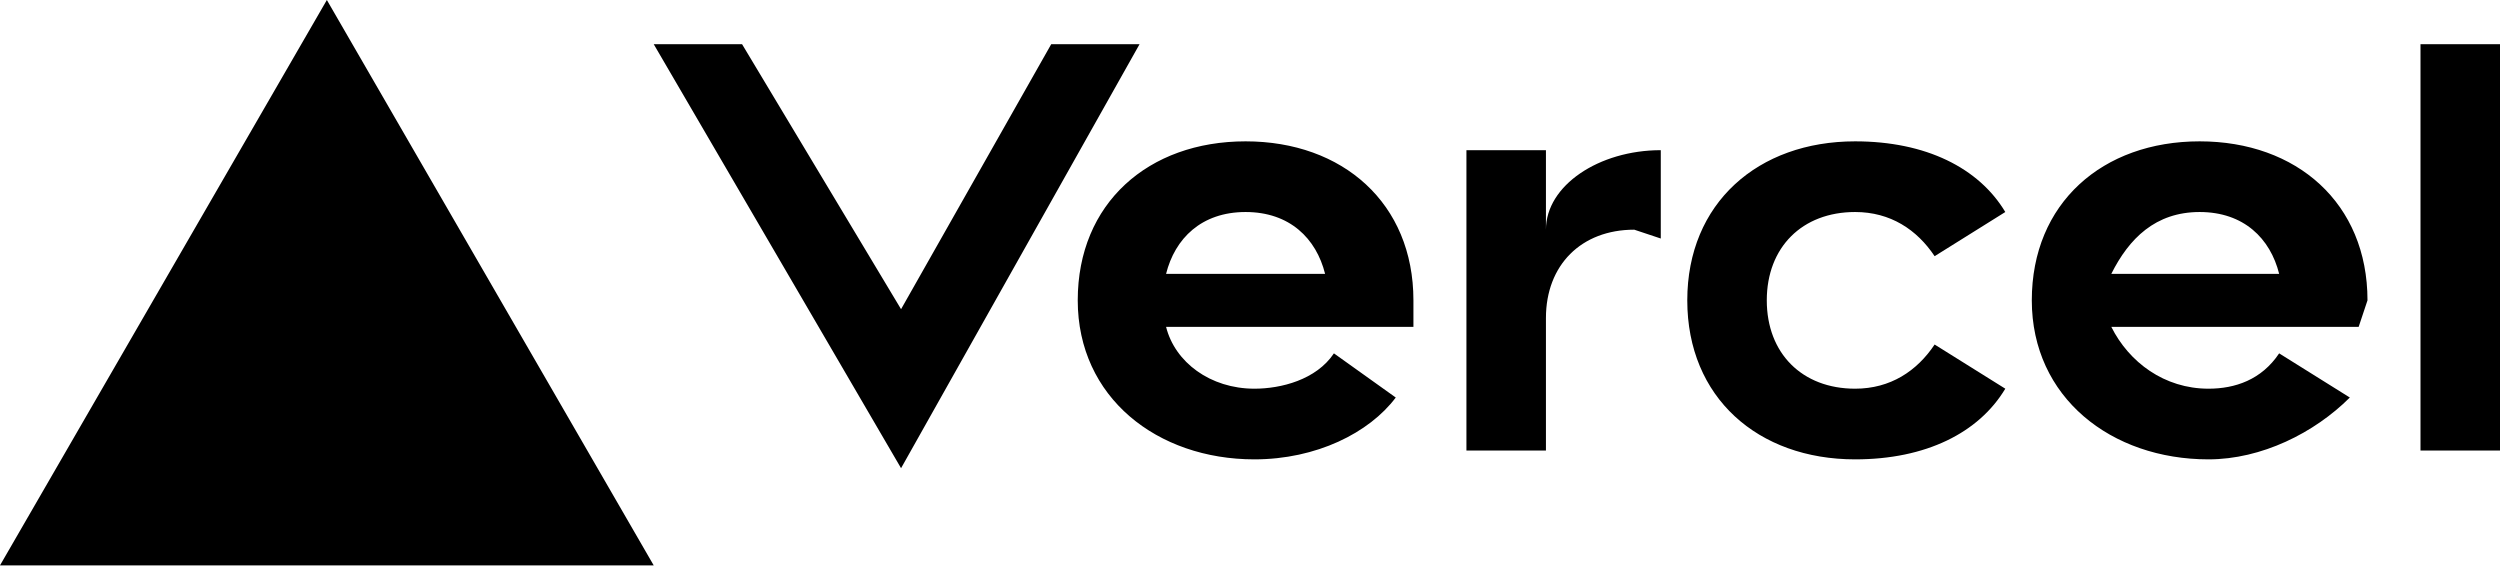
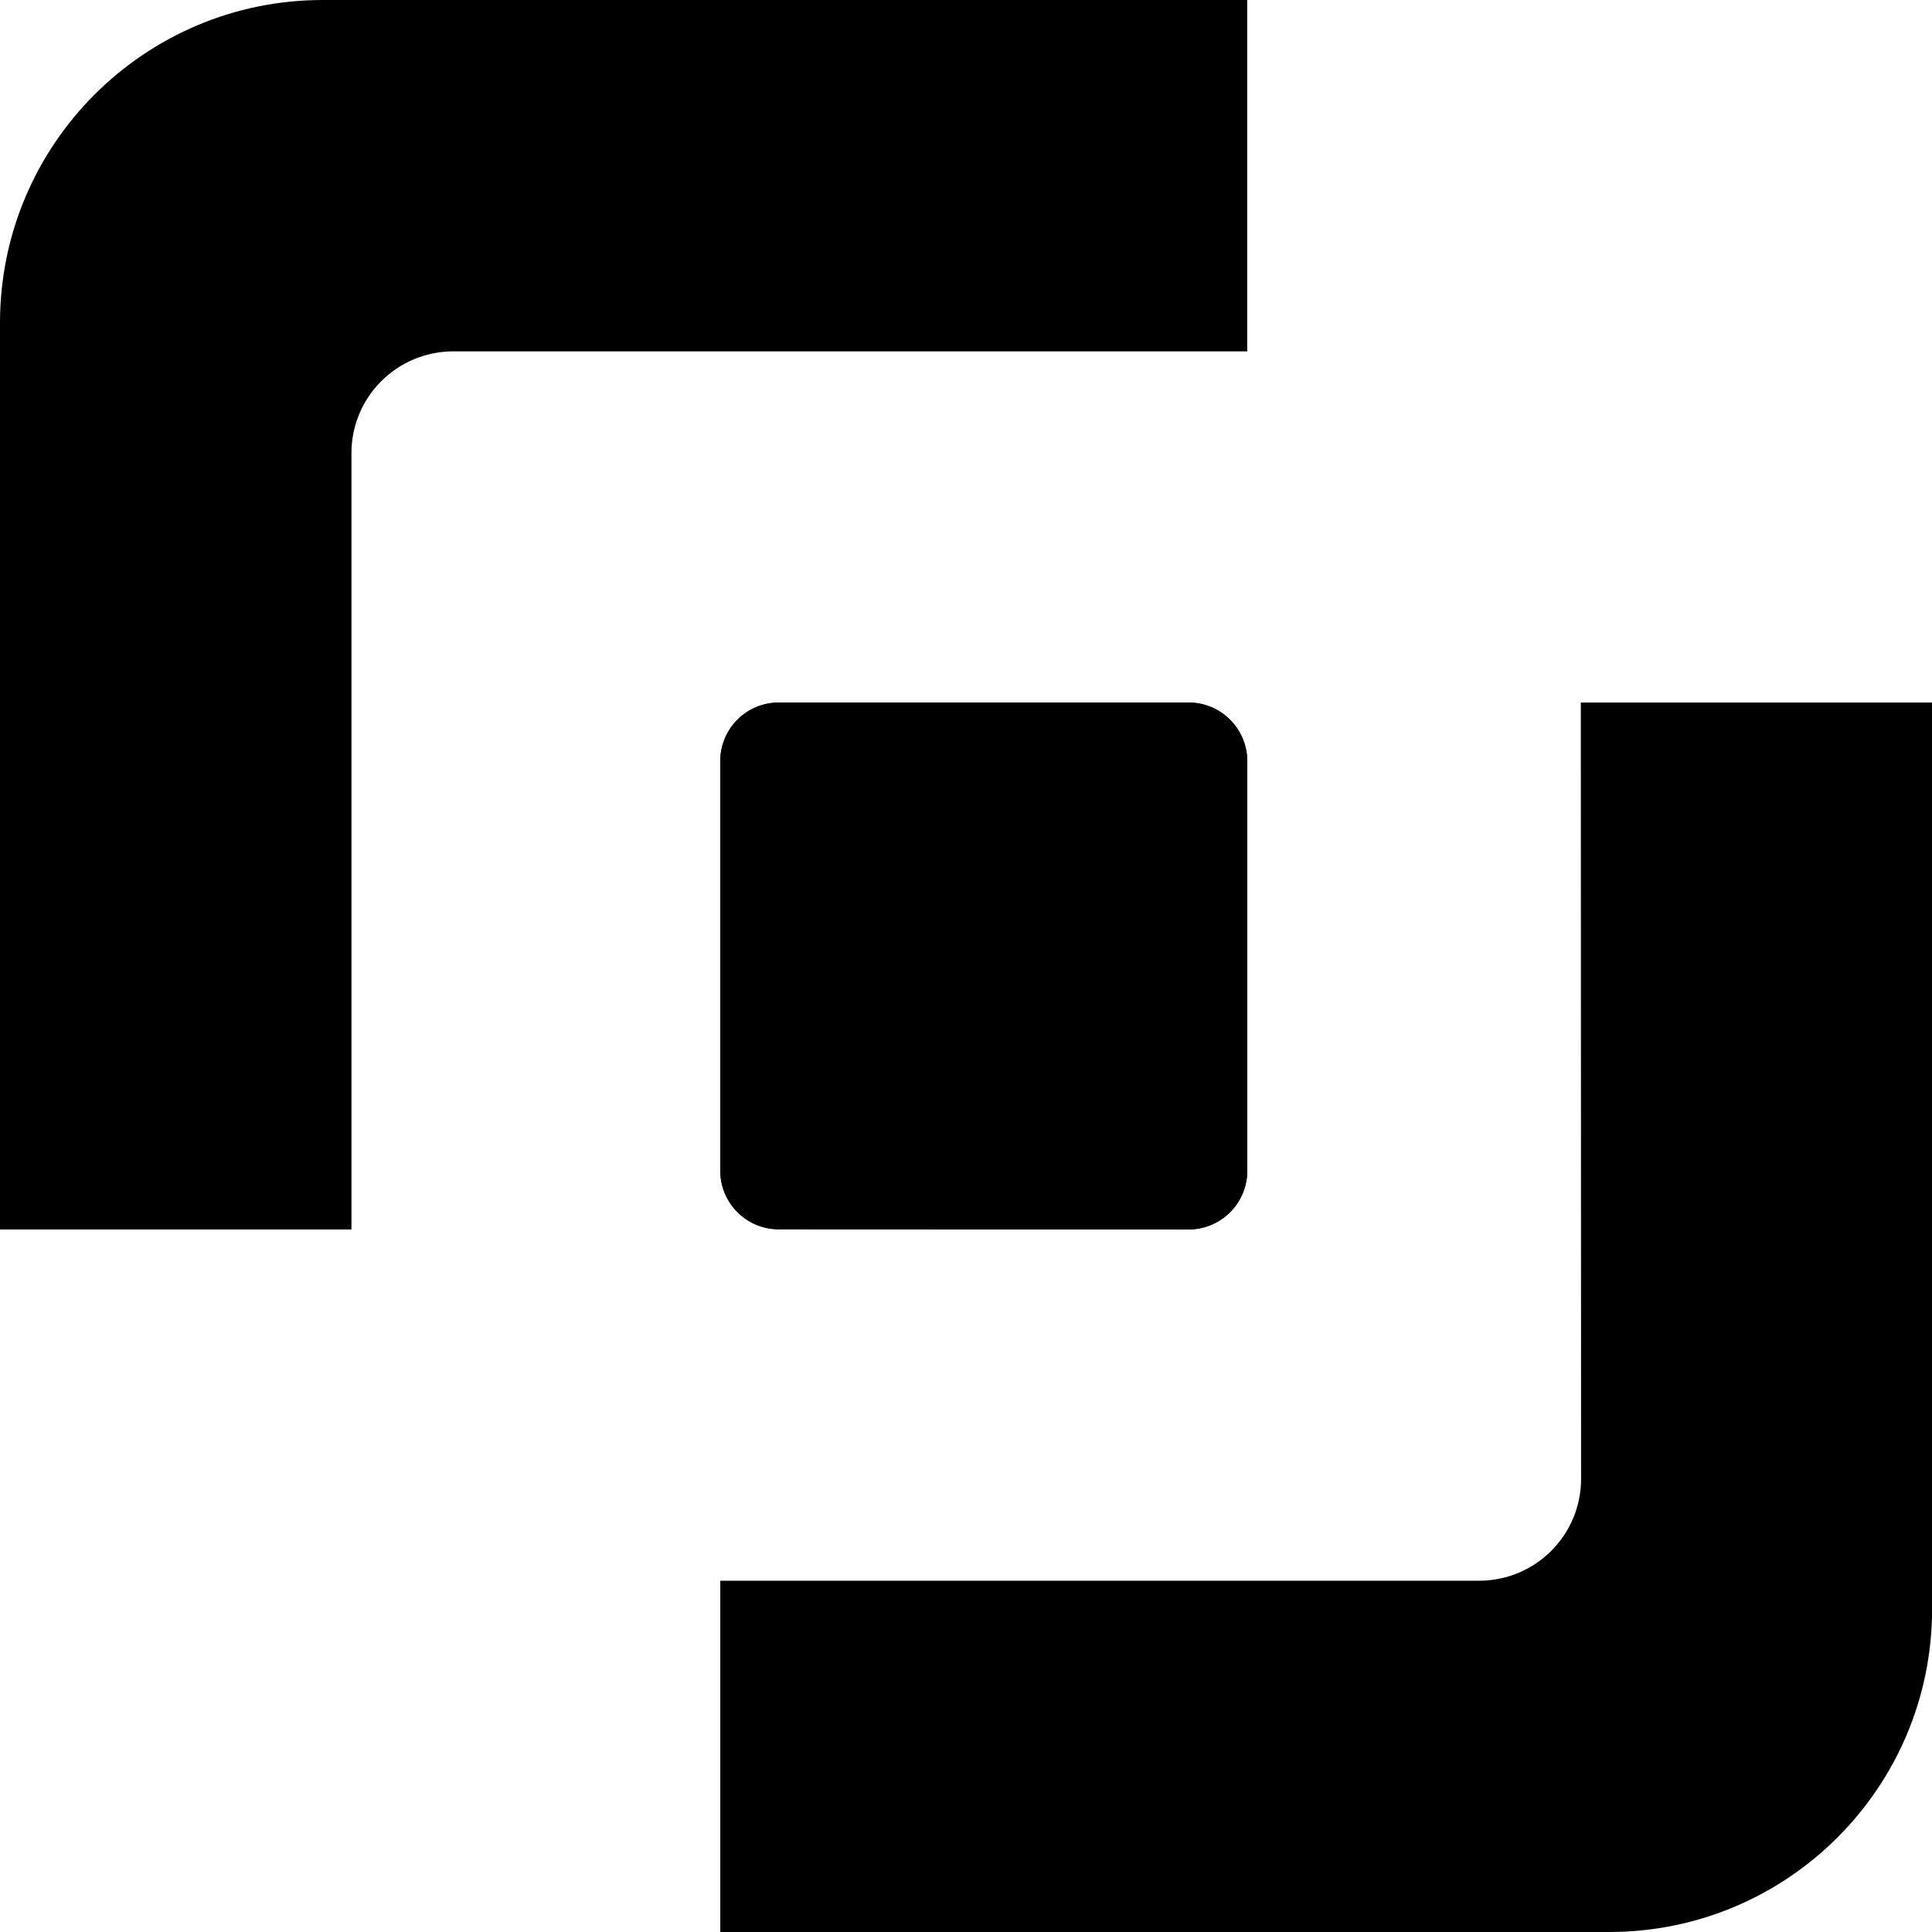
- <svg xmlns="http://www.w3.org/2000/svg" fill="none" viewBox="0 0 283 64">
-   <path fill="black" d="M141 16c-11 0-19 7-19 18s9 18 20 18c7 0 13-3 16-7l-7-5c-2 3-6 4-9 4-5 0-9-3-10-7h28v-3c0-11-8-18-19-18zm-9 15c1-4 4-7 9-7s8 3 9 7h-18zm117-15c-11 0-19 7-19 18s9 18 20 18c6 0 12-3 16-7l-8-5c-2 3-5 4-8 4-5 0-9-3-11-7h28l1-3c0-11-8-18-19-18zm-10 15c2-4 5-7 10-7s8 3 9 7h-19zm-39 3c0 6 4 10 10 10 4 0 7-2 9-5l8 5c-3 5-9 8-17 8-11 0-19-7-19-18s8-18 19-18c8 0 14 3 17 8l-8 5c-2-3-5-5-9-5-6 0-10 4-10 10zm83-29v46h-9V5h9zM37 0l37 64H0L37 0zm92 5-27 48L74 5h10l18 30 17-30h10zm59 12v10l-3-1c-6 0-10 4-10 10v15h-9V17h9v9c0-5 6-9 13-9z" />
+ <svg xmlns="http://www.w3.org/2000/svg" width="22" height="22" viewBox="0 0 22 22" fill="none">
+   <path d="M8.862 13.998C8.497 13.995 8.202 13.697 8.202 13.332V8.669C8.201 8.492 8.271 8.322 8.396 8.196C8.521 8.071 8.69 8 8.868 8H13.537C13.714 8 13.883 8.071 14.008 8.197C14.133 8.322 14.203 8.492 14.203 8.669V13.331C14.203 13.508 14.133 13.678 14.008 13.803C13.883 13.929 13.714 13.999 13.537 14L8.862 13.998Z" fill="black" />
+   <path d="M8.862 13.998C8.497 13.995 8.202 13.697 8.202 13.332V8.669C8.201 8.492 8.271 8.322 8.396 8.196C8.521 8.071 8.69 8 8.868 8H13.537C13.714 8 13.883 8.071 14.008 8.197C14.133 8.322 14.203 8.492 14.203 8.669V13.331C14.203 13.508 14.133 13.678 14.008 13.803C13.883 13.929 13.714 13.999 13.537 14L8.862 13.998Z" fill="black" />
+   <path fill-rule="evenodd" clip-rule="evenodd" d="M14.202 0H3.676C1.646 0 0 1.646 0 3.676V14H4.002V5.162C4.001 4.854 4.123 4.559 4.341 4.341C4.559 4.123 4.854 4.001 5.162 4.001H14.202V0ZM18.001 8L18.004 16.84C18.004 17.481 17.484 18 16.843 18H8.202V22H18.324C20.355 22 22.001 20.354 22.001 18.323V8H18.001Z" fill="black" />
</svg>
